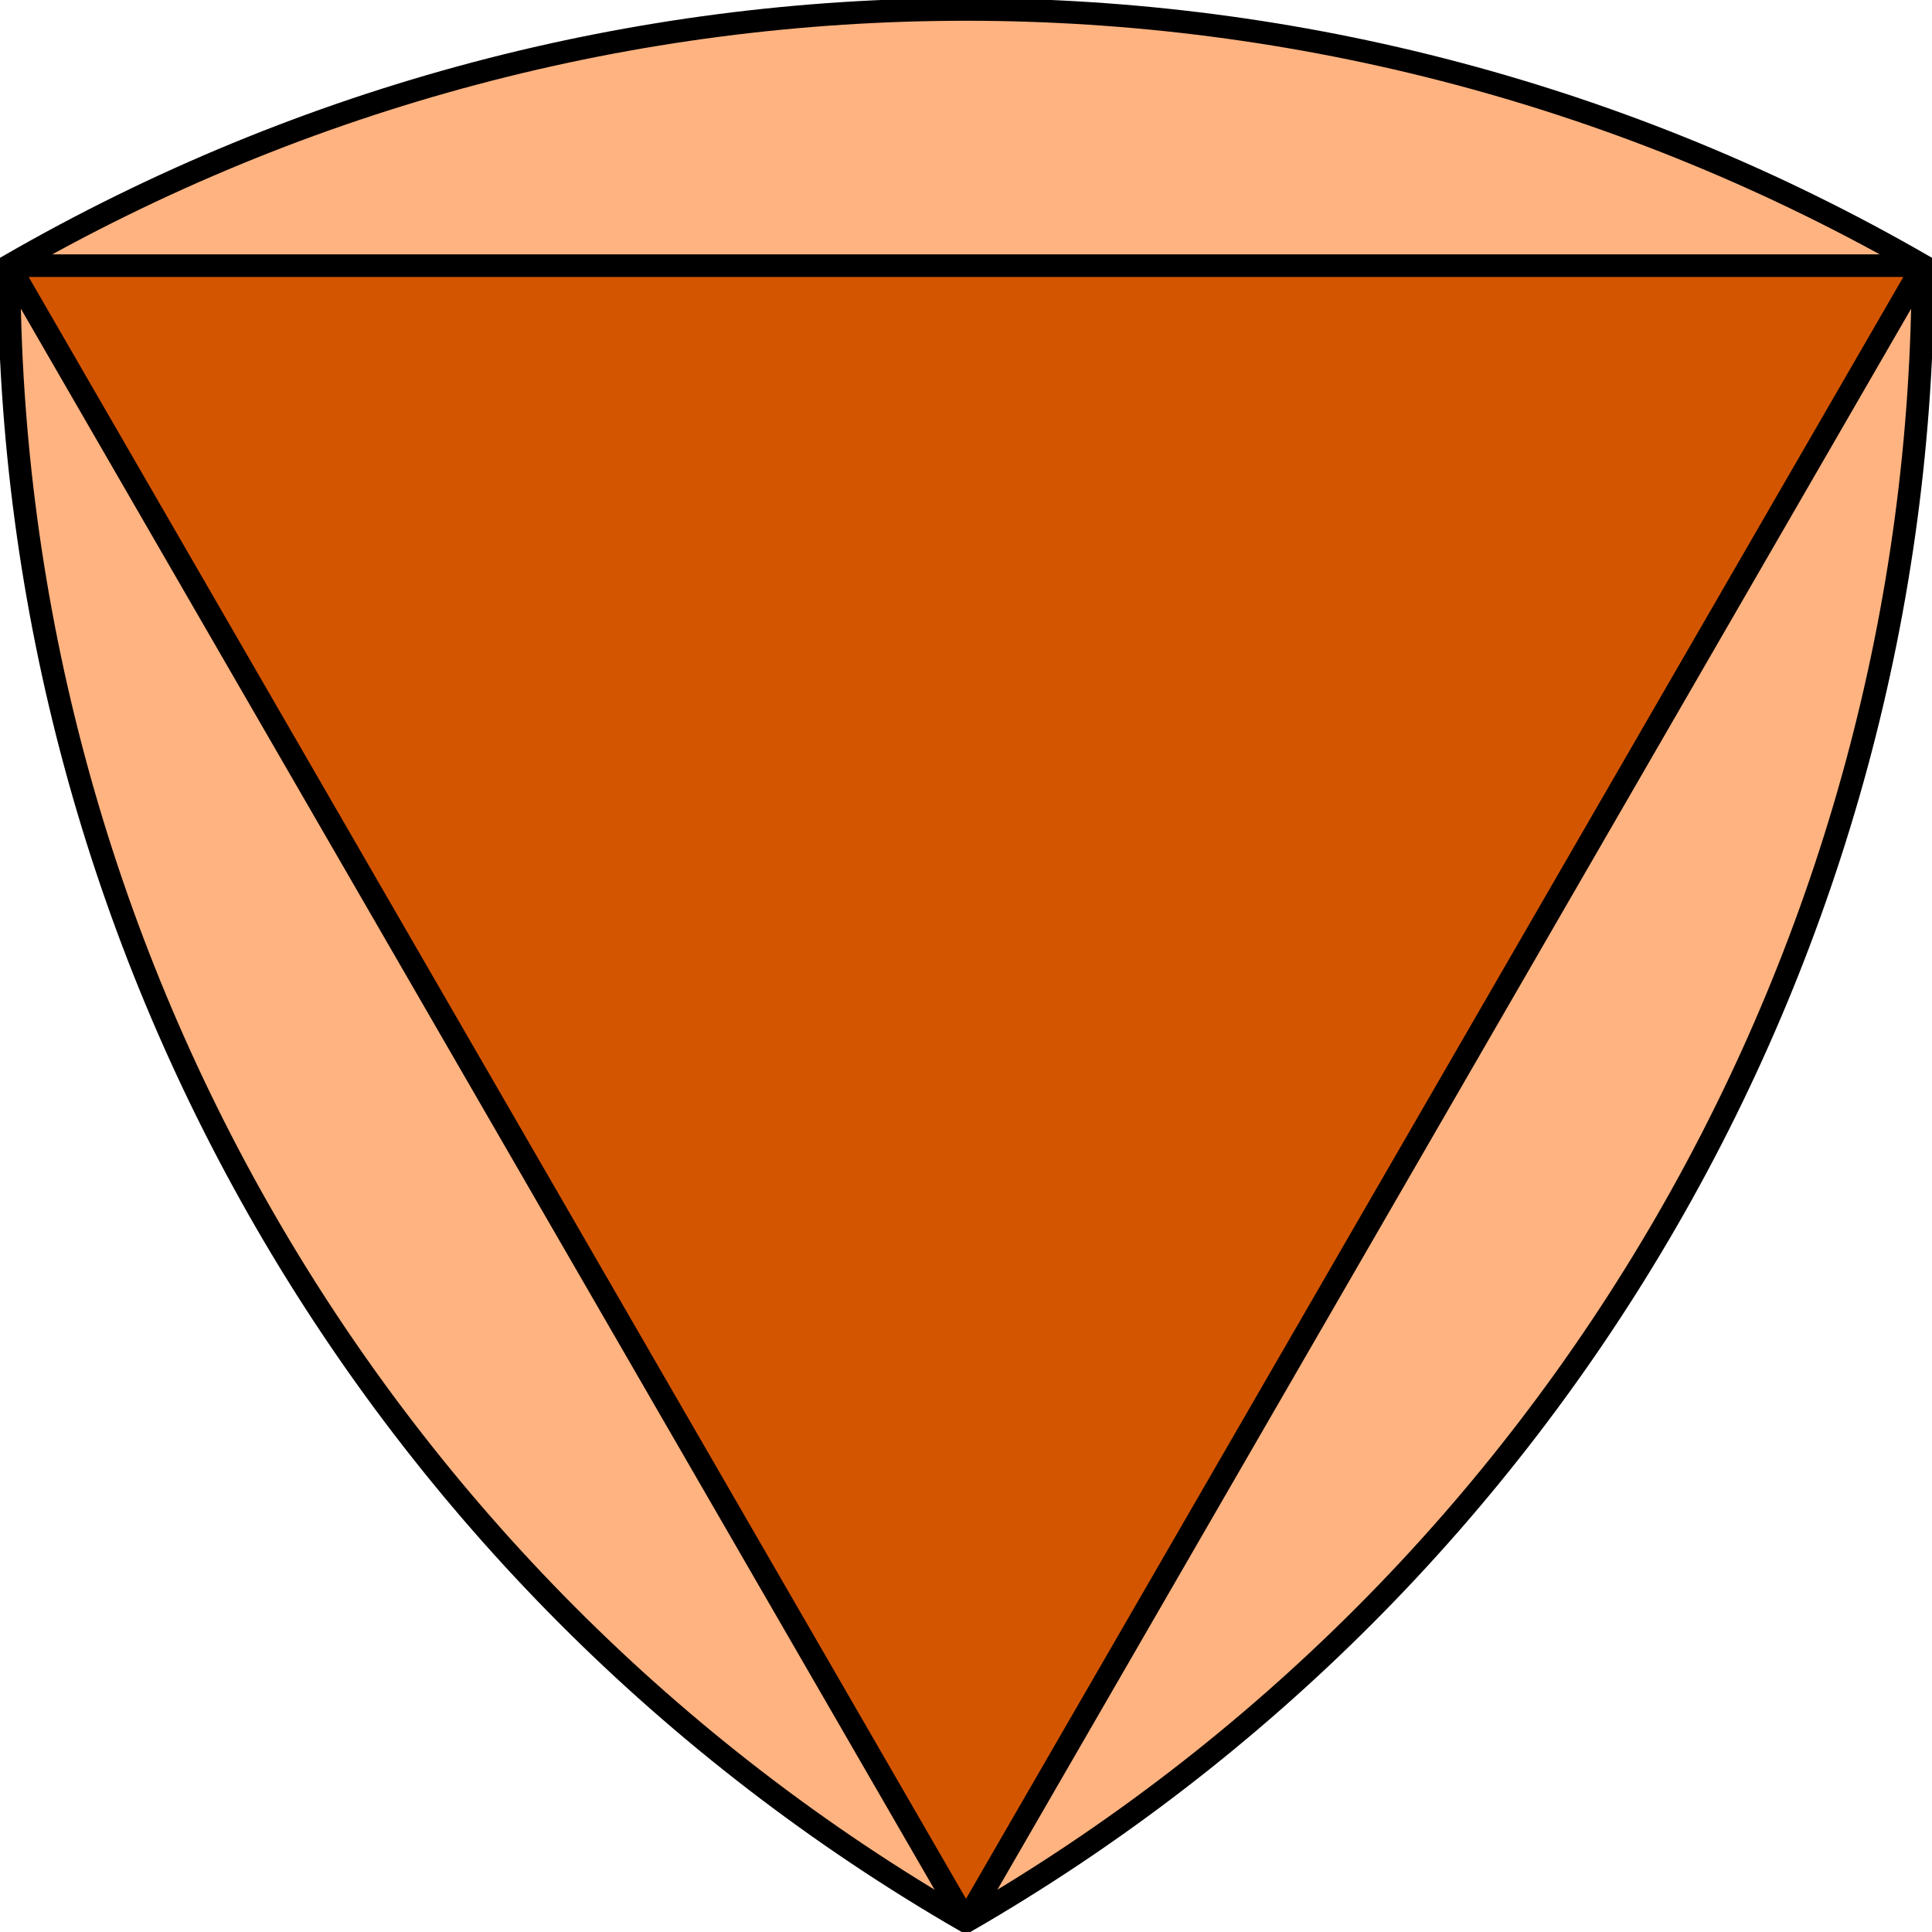
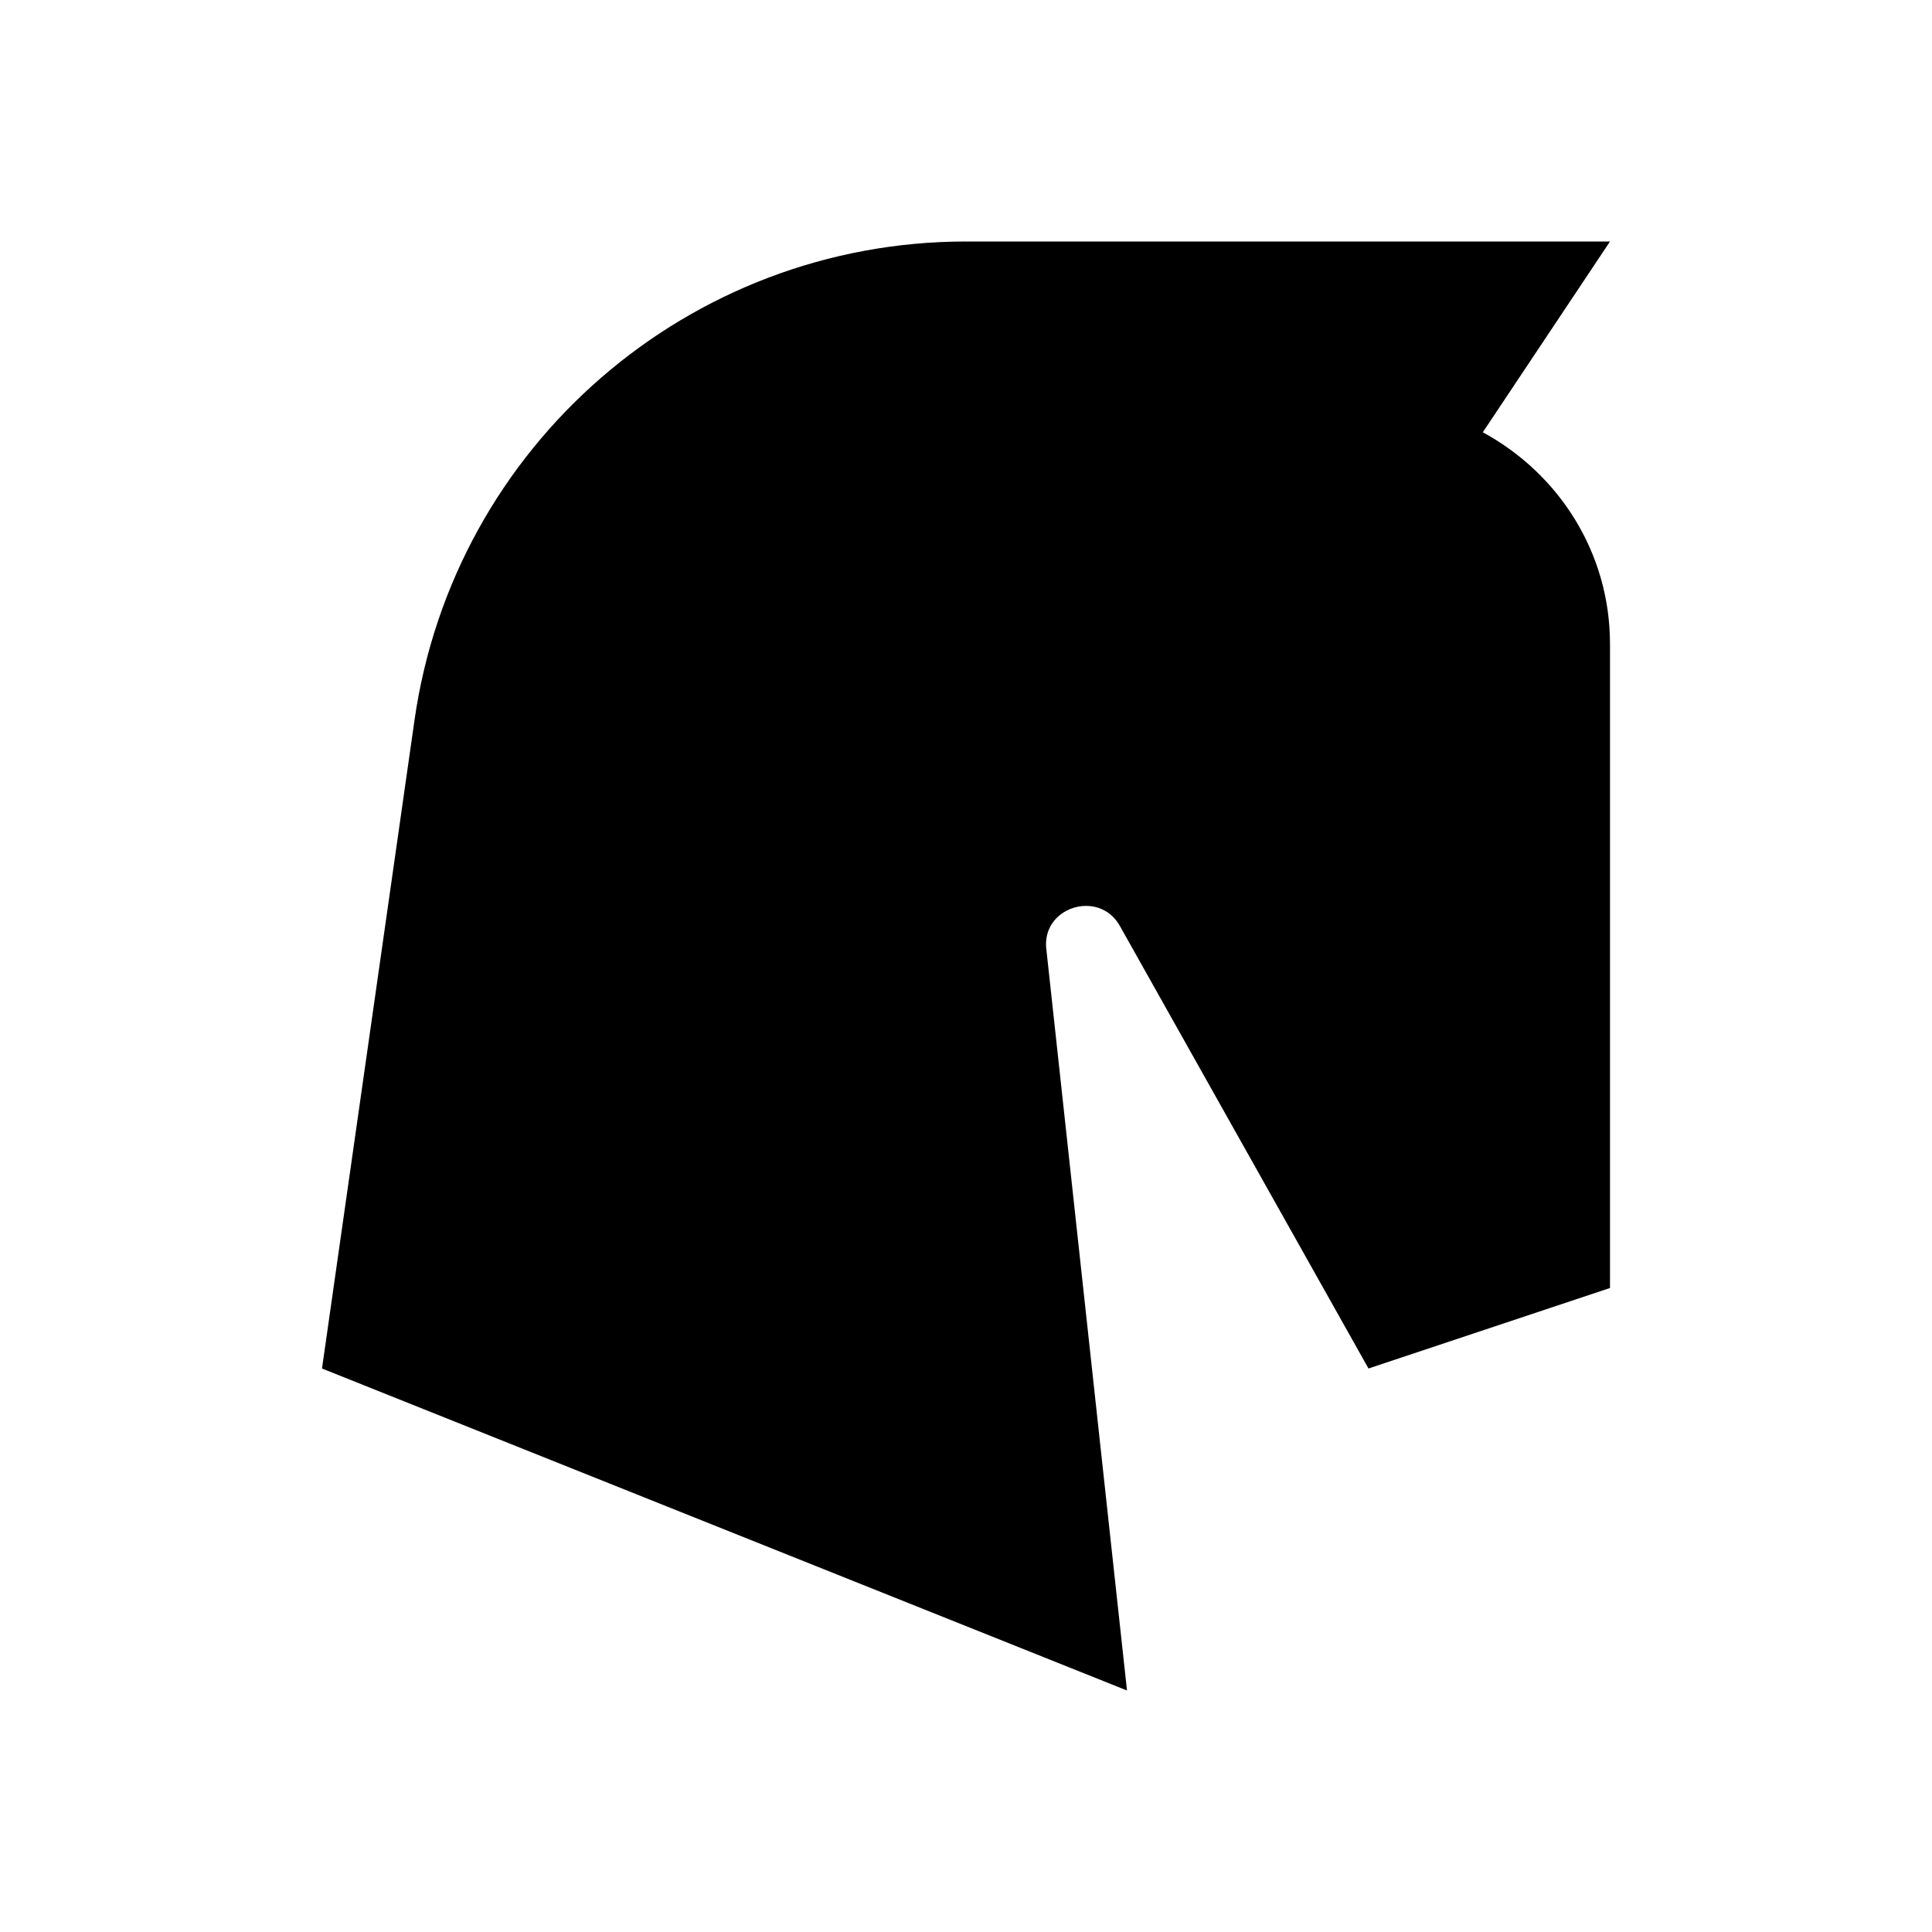
- <svg xmlns="http://www.w3.org/2000/svg" width="256" height="256">
-   <path d="M1.2 35.2a253.6 253.4 0 01253.6 0A253.6 253.4 0 01128 254.6 253.6 253.4 0 011.2 35.2z" fill="#ffb380" stroke-width="3" stroke="#000" />
-   <path d="M1.2 35.2h253.6L128 254.6z" fill="#d45500" stroke-linejoin="bevel" stroke-width="3" stroke="#000" />
+ <svg xmlns="http://www.w3.org/2000/svg" version="1.1" width="24" height="24" viewBox="0 0 24 24">
+   <path d="M20 8V16L17 17L13.91 11.5C13.65 11.04 12.92 11.27 13 11.81L14 21L4 17L5.15 8.94C5.64 5.53 8.56 3 12 3H20L18.42 5.37C19.36 5.88 20 6.86 20 8Z" />
</svg>
